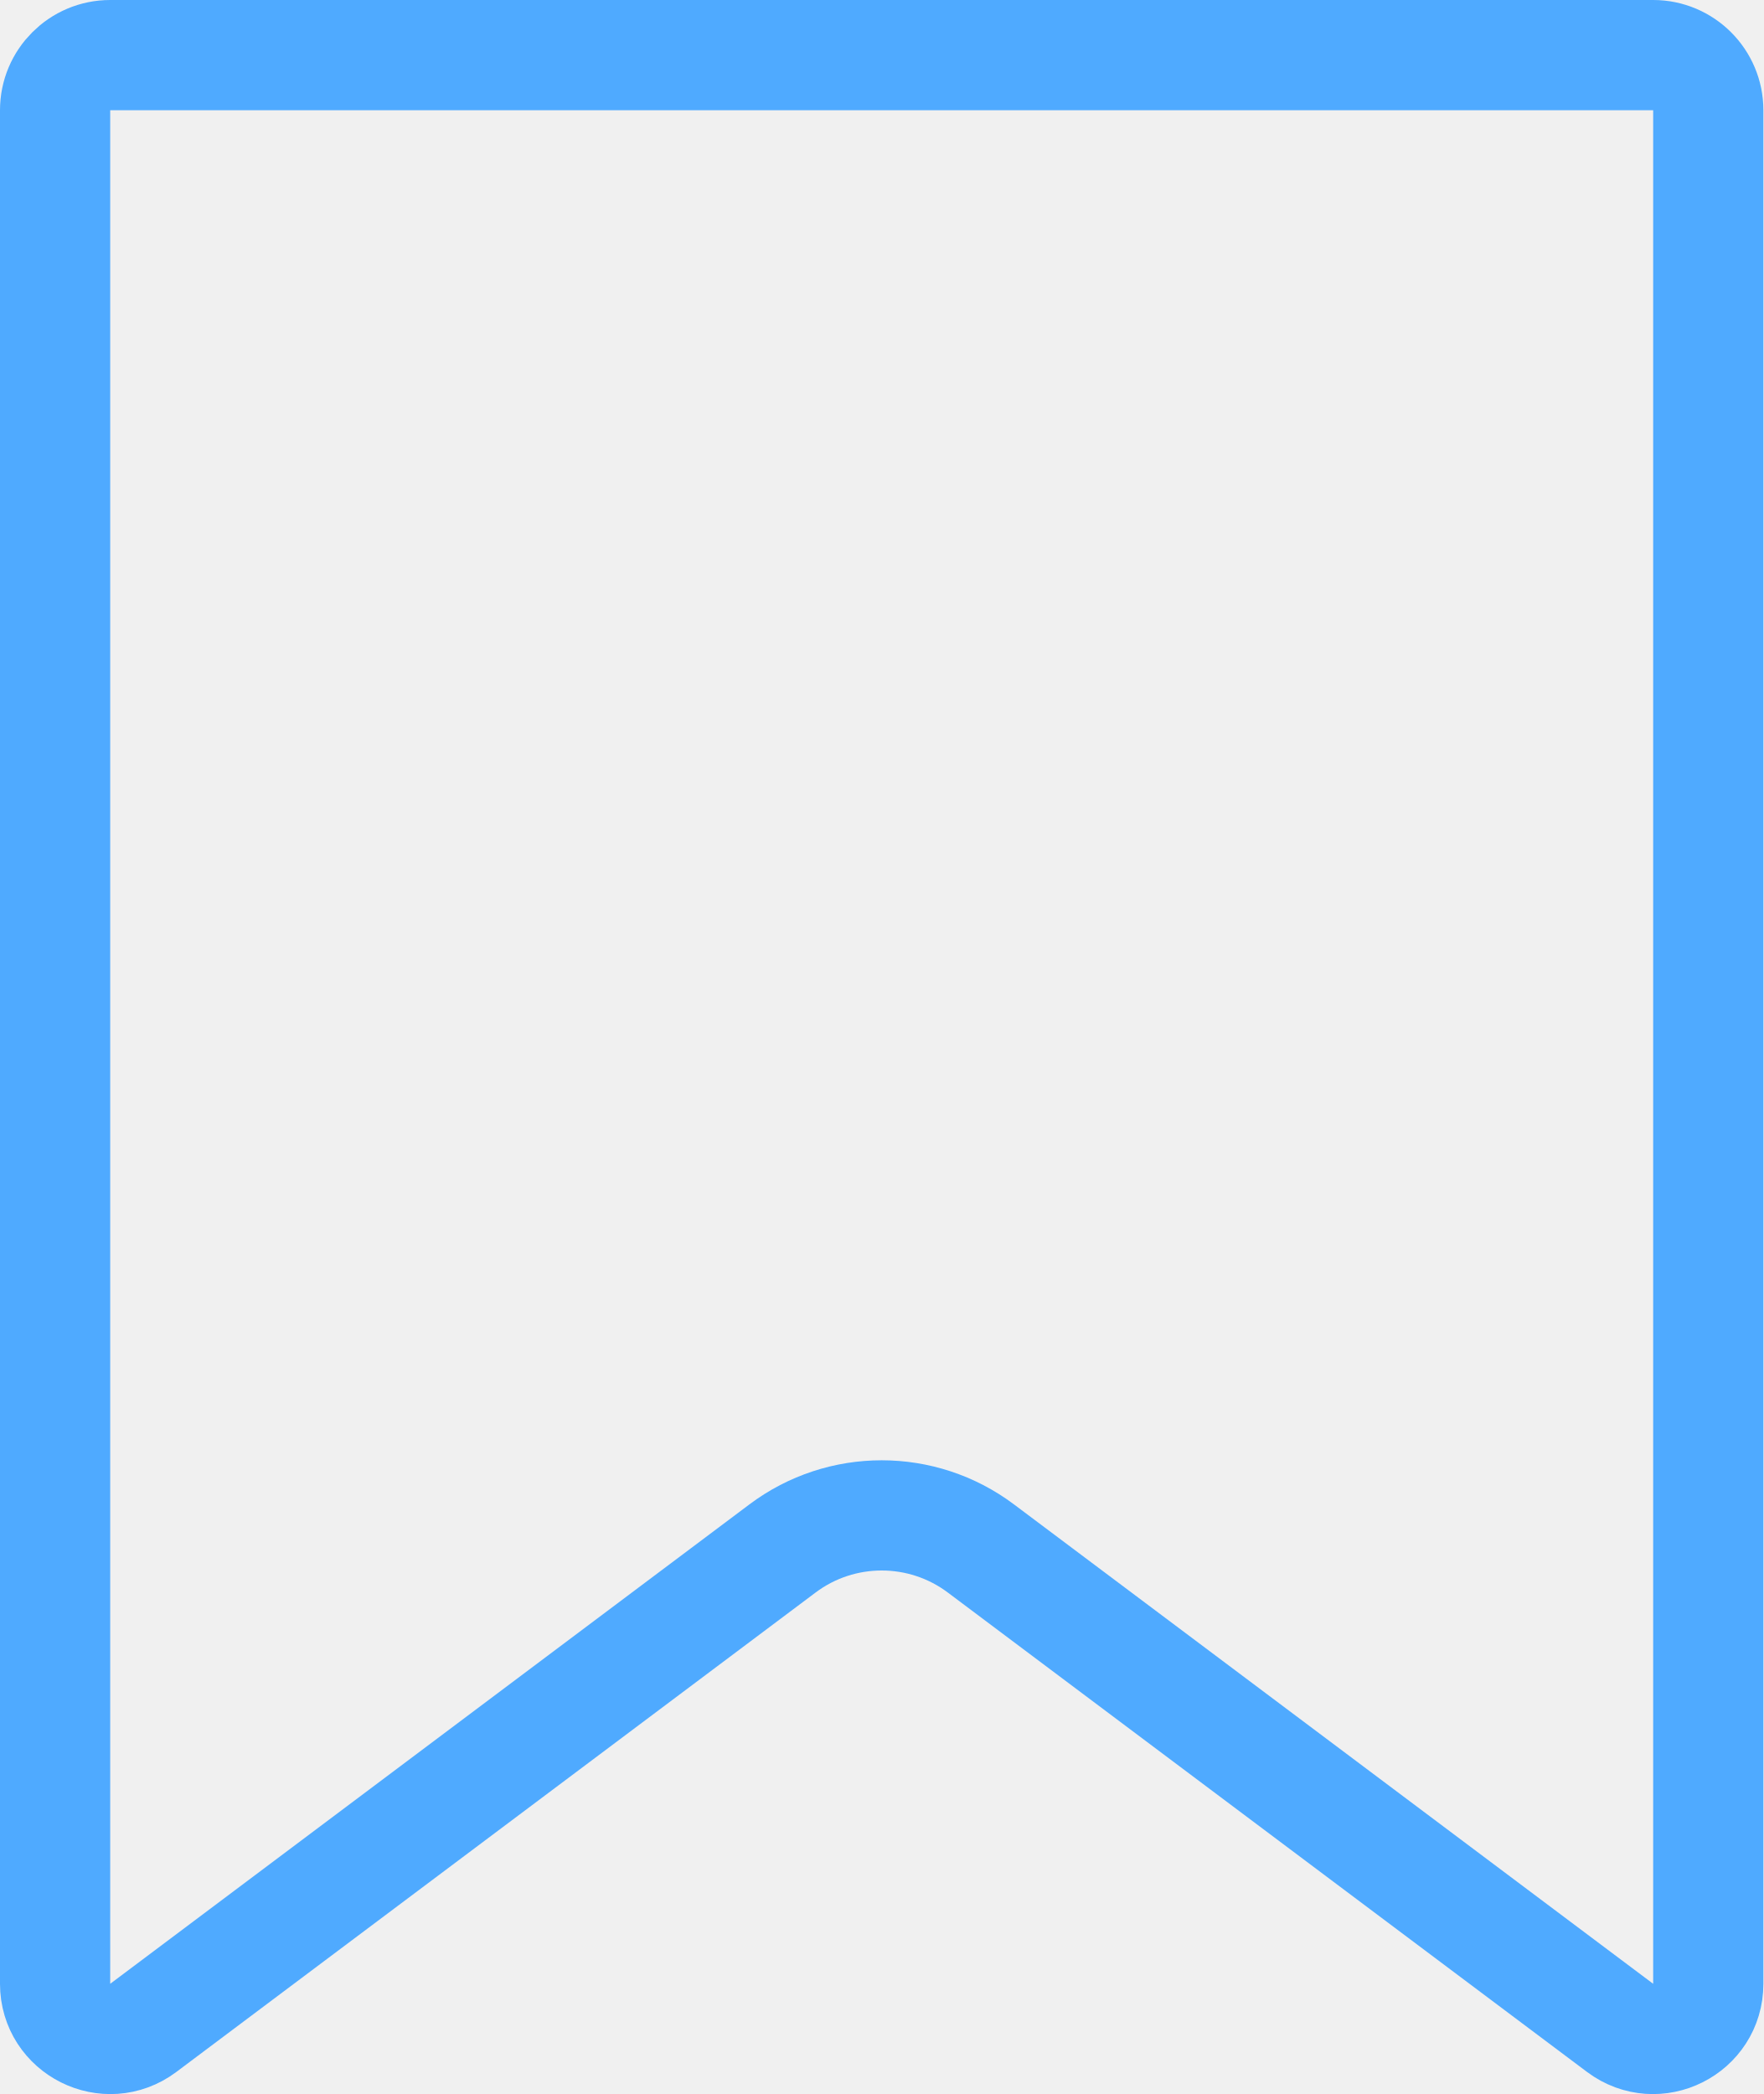
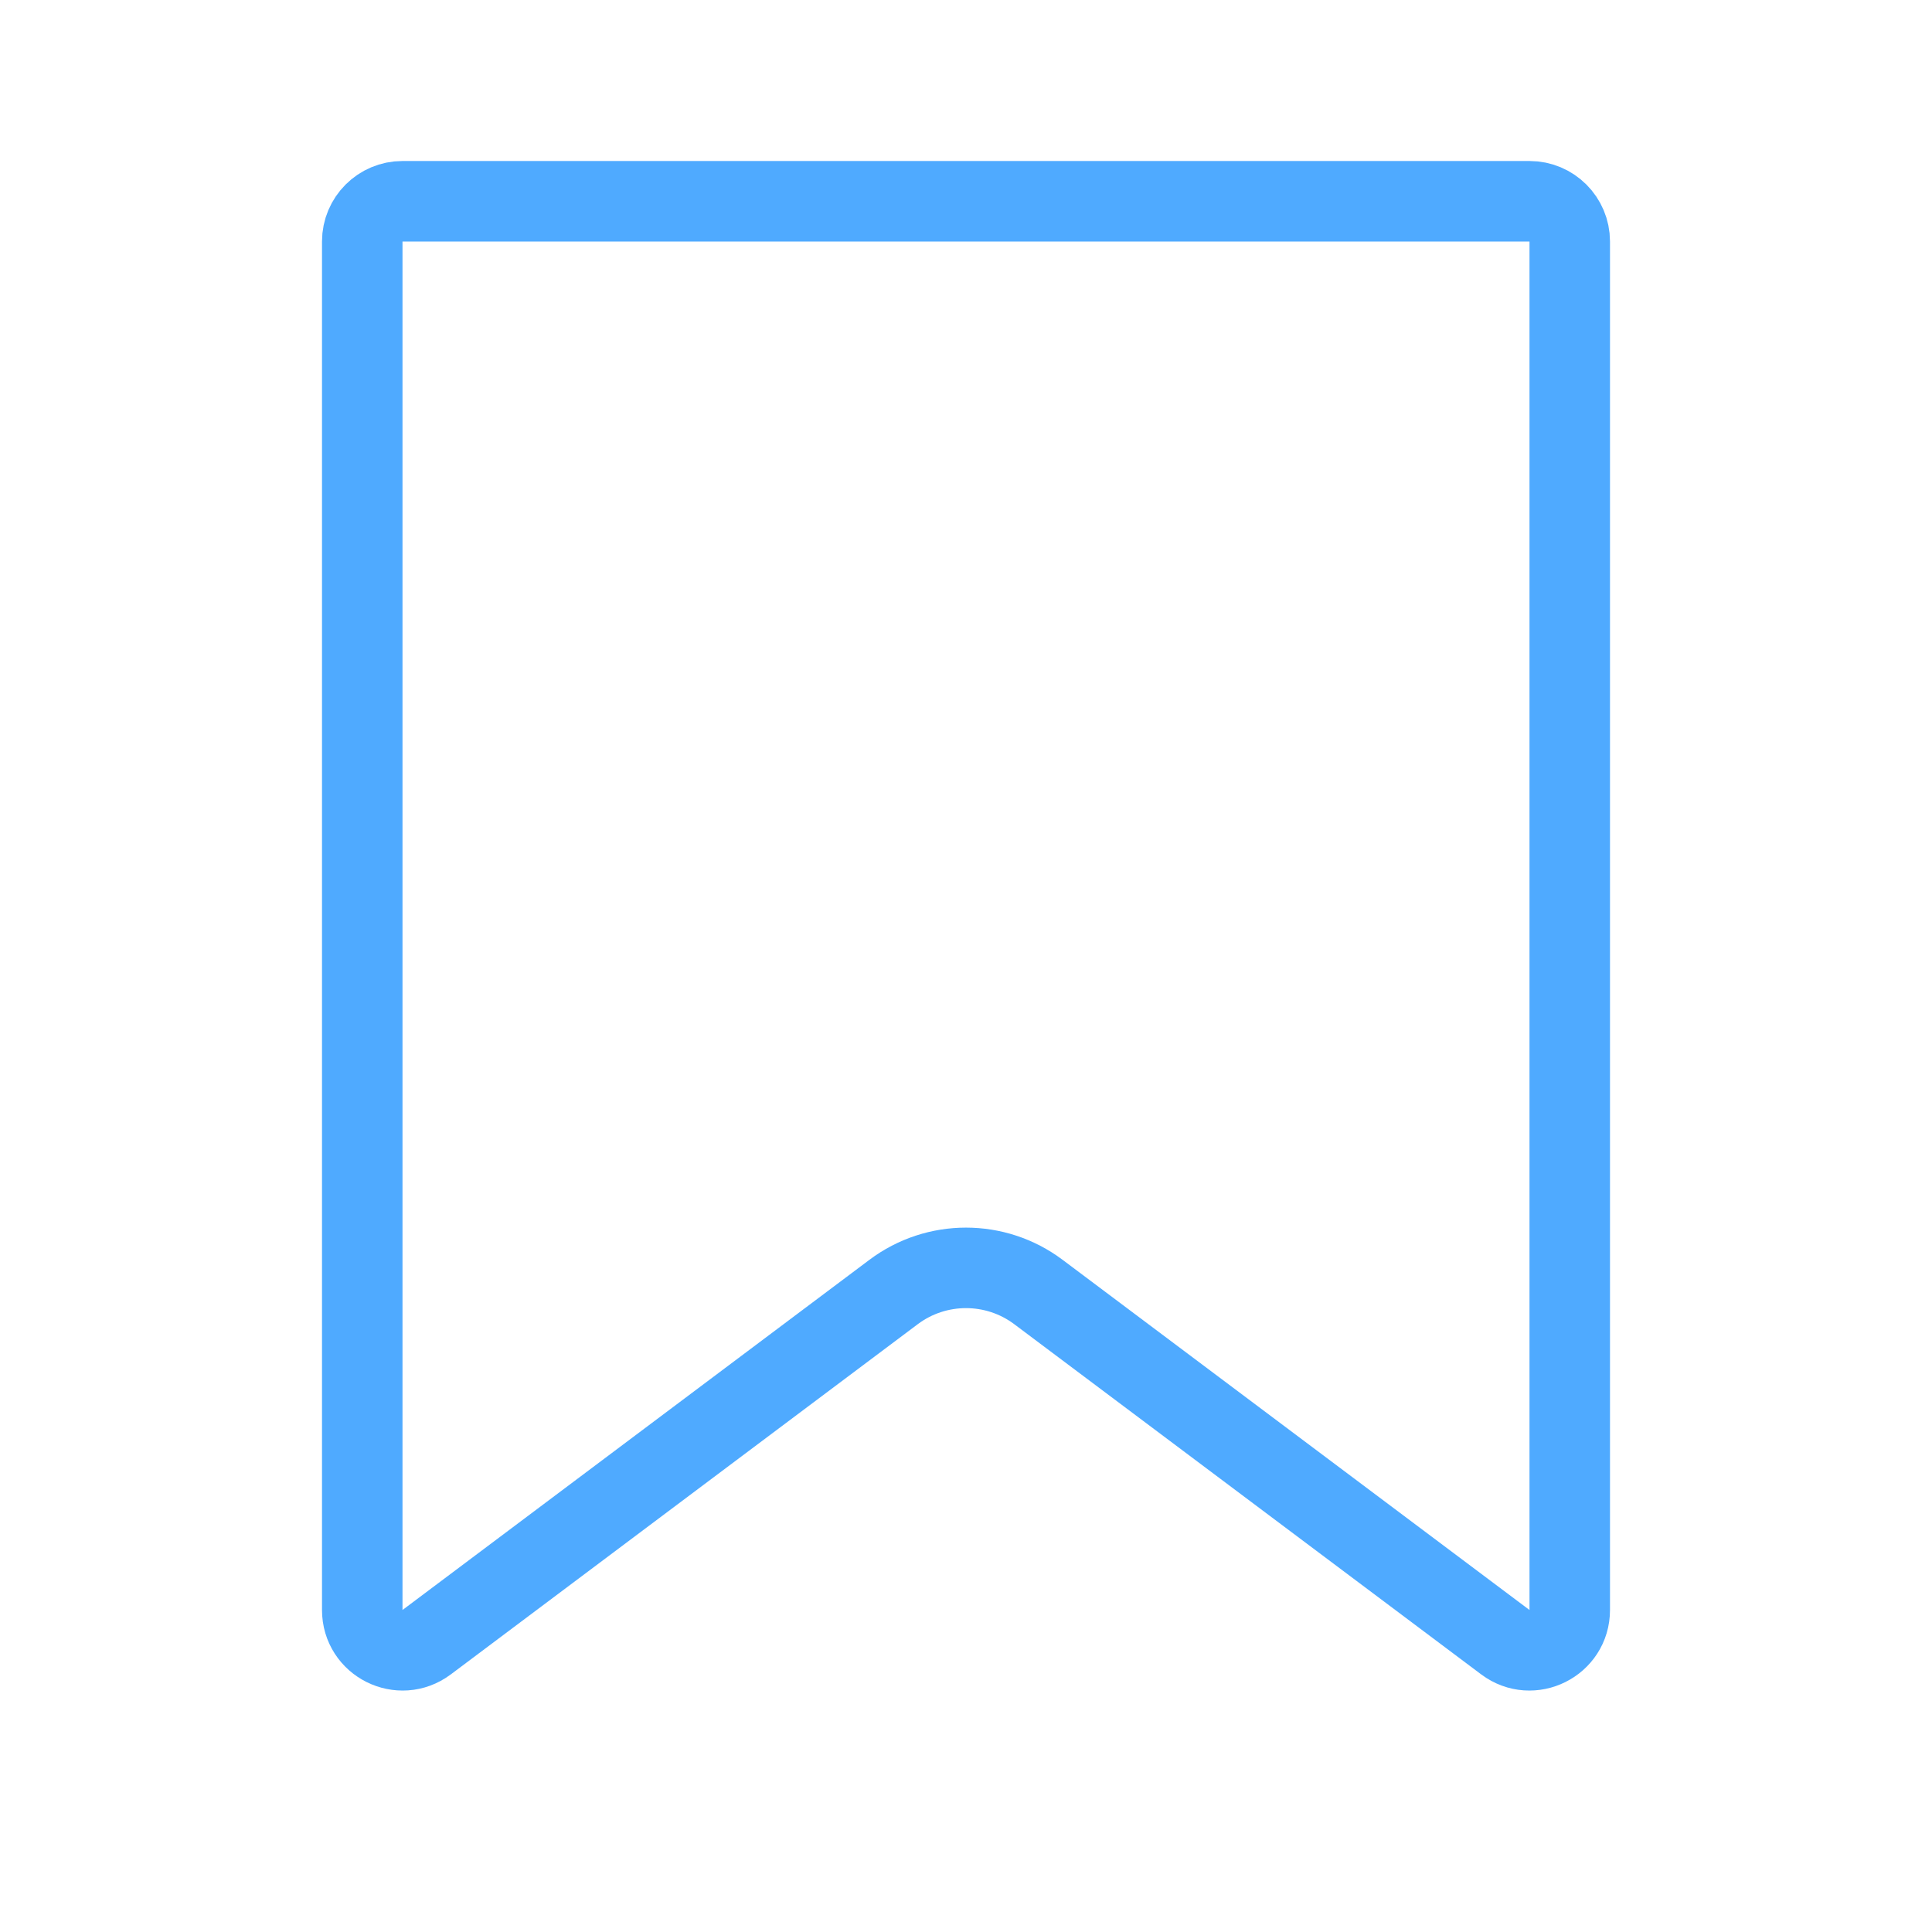
- <svg xmlns="http://www.w3.org/2000/svg" width="16" height="19" viewBox="0 0 16 19" fill="none">
-   <path d="M0.5 18V1C0.5 0.724 0.724 0.5 1 0.5H15C15.276 0.5 15.5 0.724 15.5 1V18C15.5 18.412 15.03 18.647 14.7 18.4L8.9 14.05C8.367 13.65 7.633 13.65 7.1 14.05L1.3 18.4C0.97 18.647 0.5 18.412 0.5 18Z" stroke="#4FAAFF" fill="currnet" />
+ <svg xmlns="http://www.w3.org/2000/svg" width="24" height="24" viewBox="0 0 24 24" fill="none">
+   <rect width="24" height="24" fill="white" />
+   <path d="M4.5 20V3C4.5 2.724 4.724 2.5 5 2.5H19C19.276 2.5 19.5 2.724 19.5 3V20C19.5 20.412 19.03 20.647 18.7 20.4L12.9 16.05C12.367 15.65 11.633 15.65 11.1 16.05L5.3 20.4C4.97 20.647 4.5 20.412 4.5 20Z" stroke="#4FAAFF" />
</svg>
